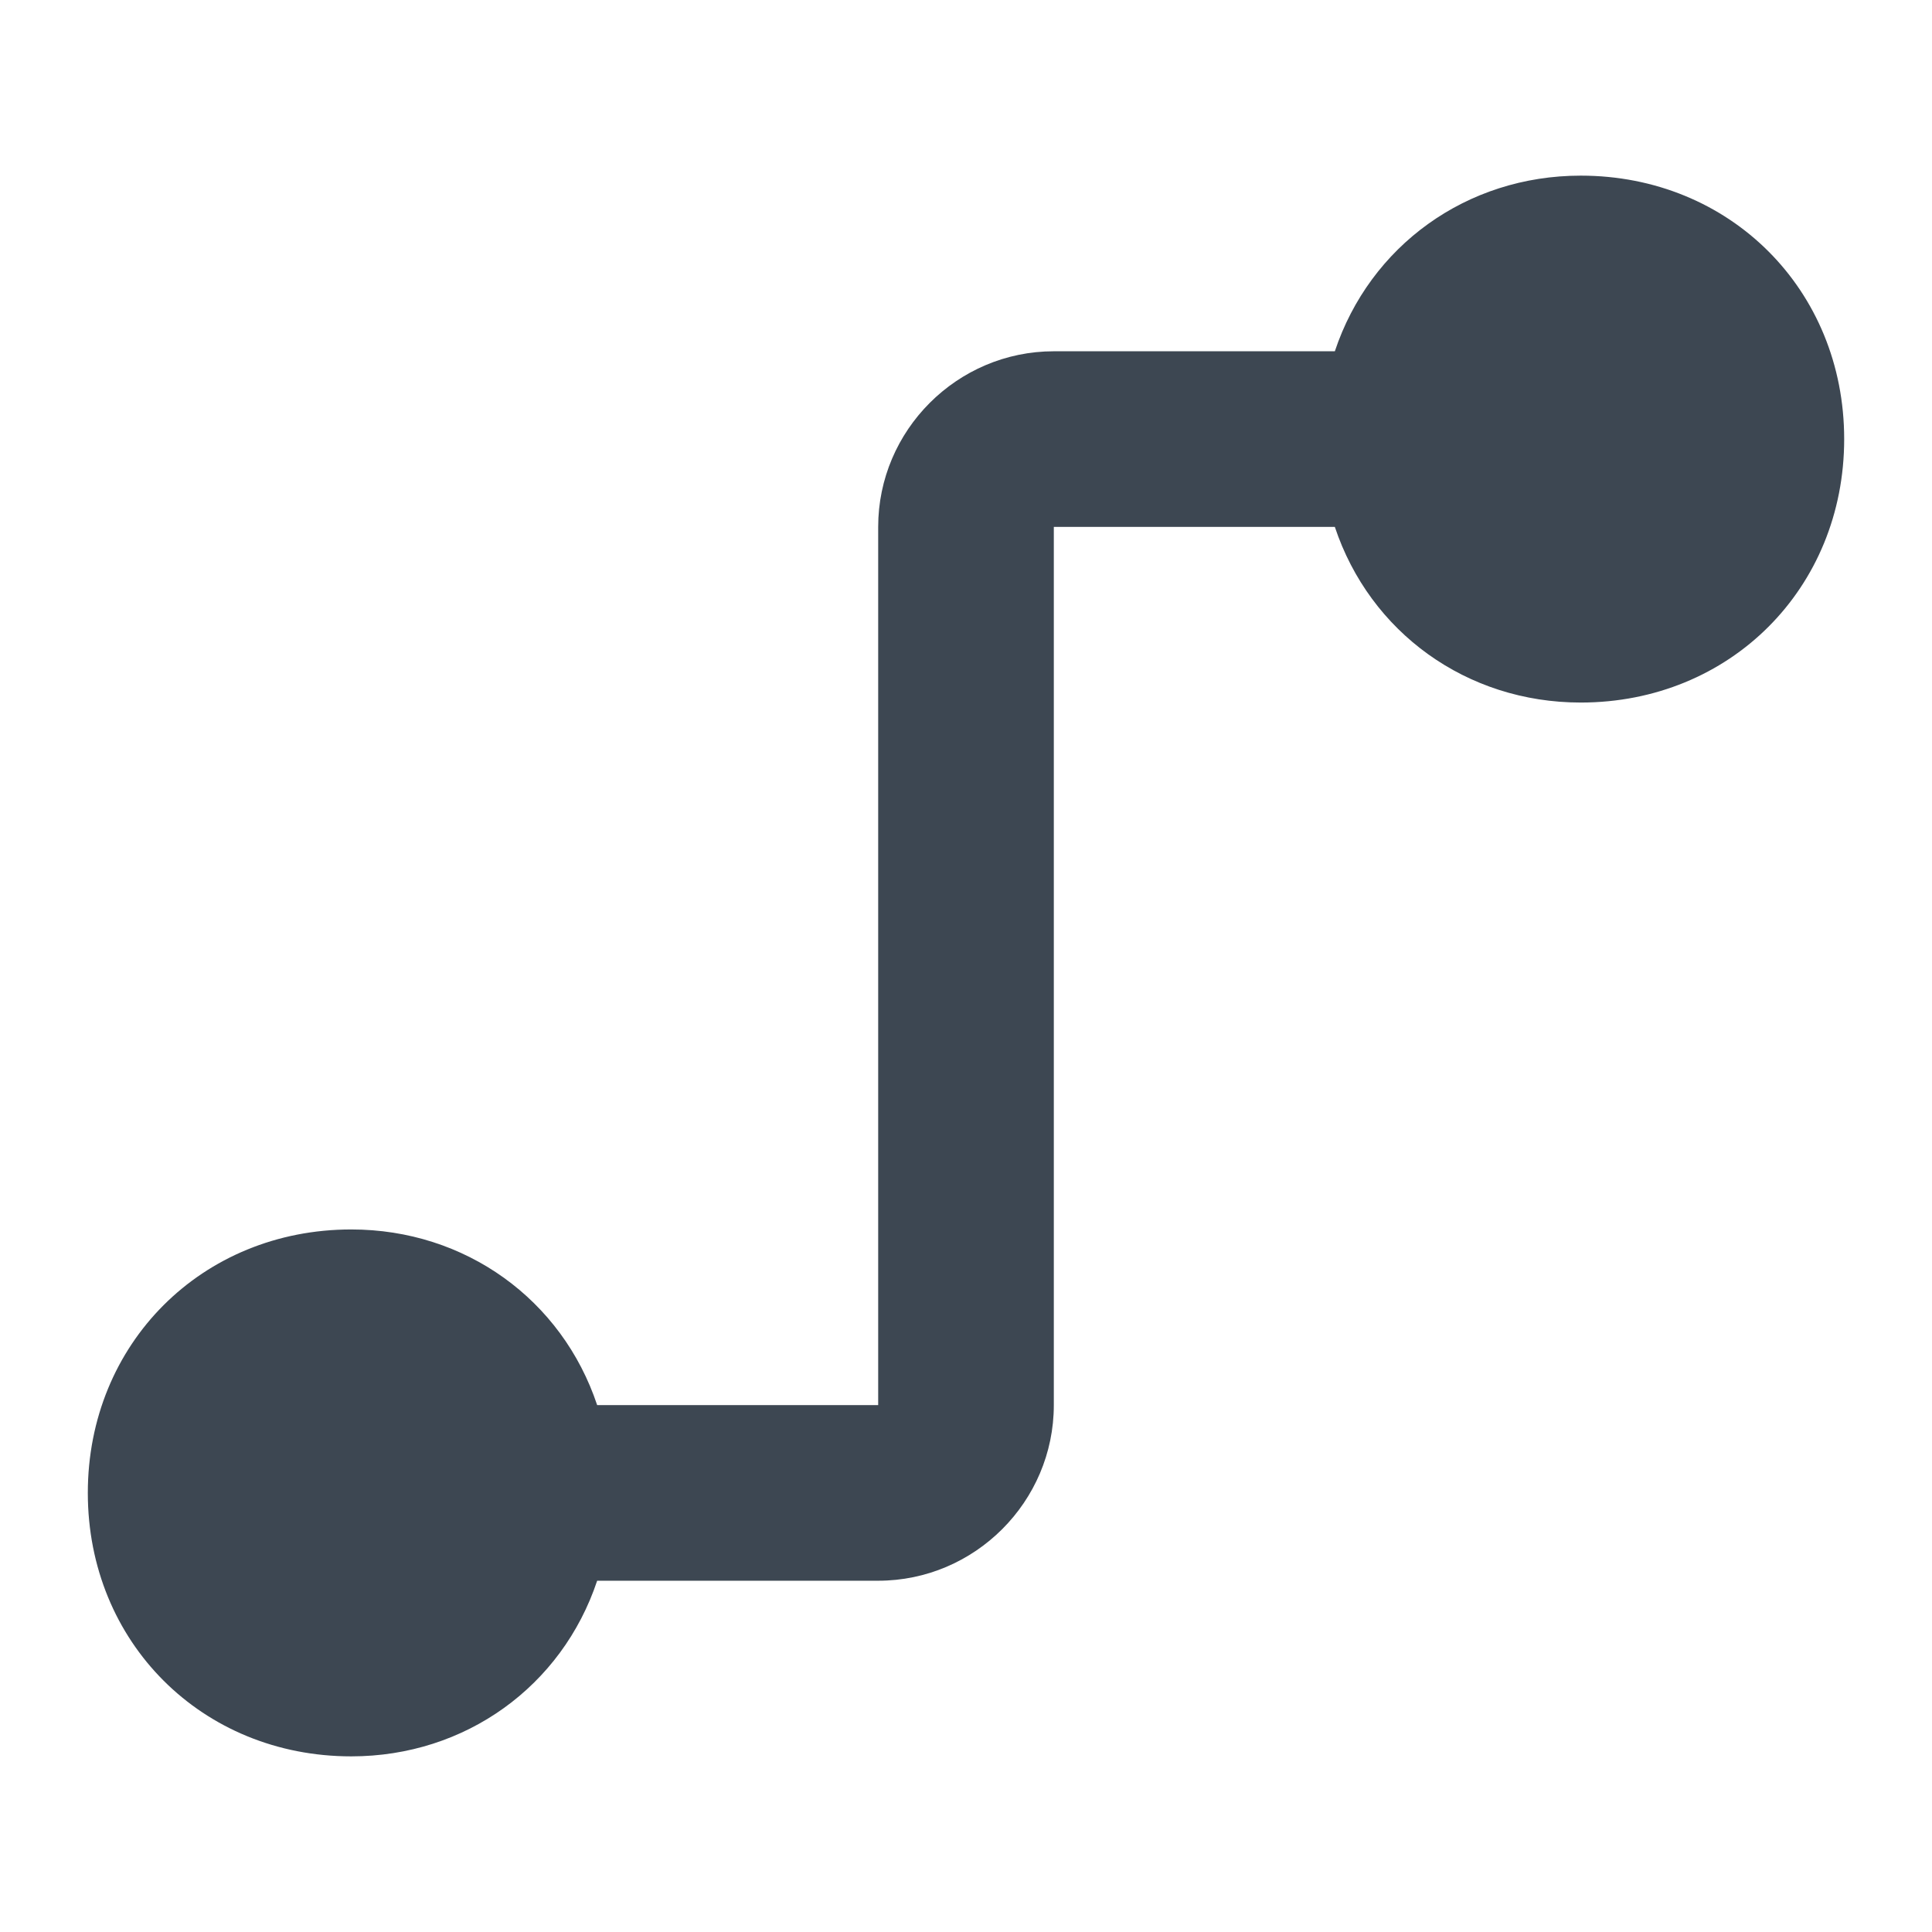
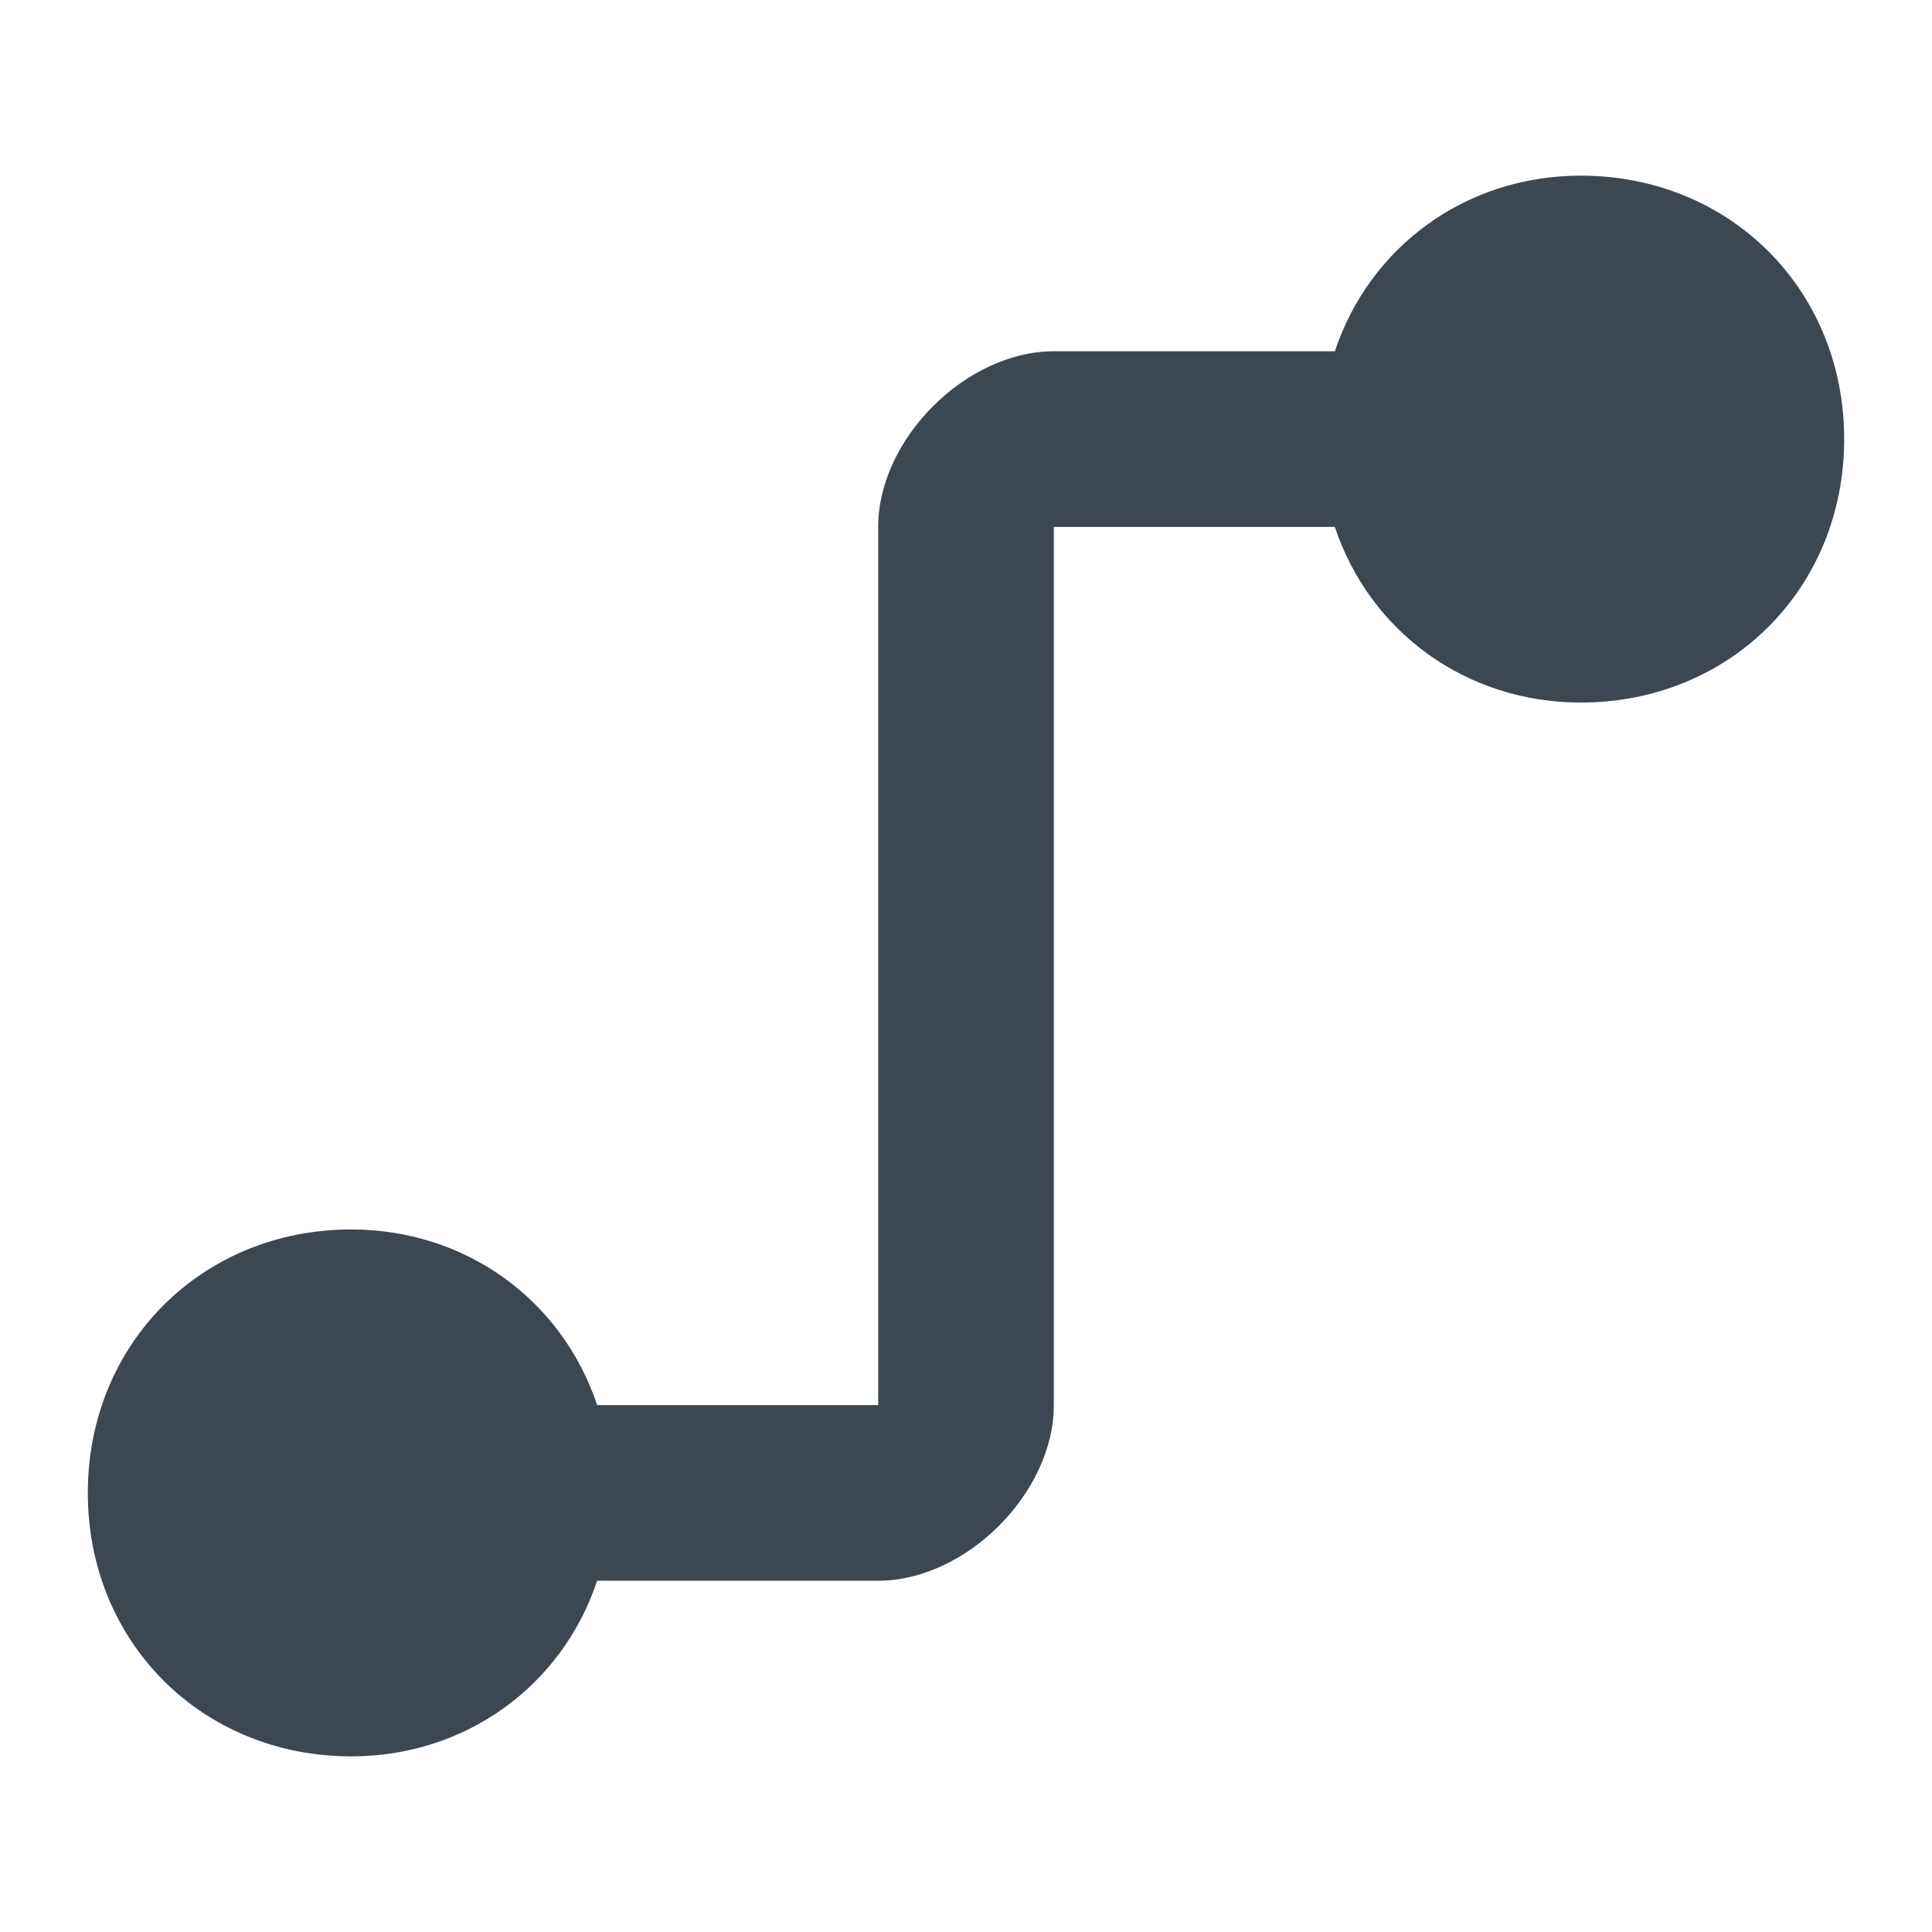
- <svg xmlns="http://www.w3.org/2000/svg" width="22px" height="22px" viewBox="0 0 22 22" version="1.1">
-   <defs />
-   <g id="22px" stroke="none" stroke-width="1" fill="none" fill-rule="evenodd">
-     <g id="icon-linepath-90-22px" fill="#3D4752">
-       <path d="M18,2 C16.7,2 15.6,2.8 15.2,4 L12,4 C10.9,4 10,4.9 10,6 L10,16 L6.8,16 C6.4,14.8 5.3,14 4,14 C2.3,14 1,15.3 1,17 C1,18.7 2.3,20 4,20 C5.3,20 6.4,19.2 6.8,18 L10,18 C11.1,18 12,17.1 12,16 L12,6 L15.2,6 C15.6,7.2 16.7,8 18,8 C19.7,8 21,6.7 21,5 C21,3.3 19.7,2 18,2 L18,2 Z" id="Shape" />
-     </g>
-   </g>
+ <svg xmlns="http://www.w3.org/2000/svg" width="22" height="22">
+   <path d="M18 2c-1.3 0-2.4.8-2.8 2H12c-1 0-2 1-2 2v10H6.8c-.4-1.2-1.5-2-2.8-2-1.7 0-3 1.3-3 3s1.3 3 3 3c1.3 0 2.4-.8 2.8-2H10c1 0 2-1 2-2V6h3.2c.4 1.2 1.5 2 2.8 2 1.7 0 3-1.3 3-3s-1.3-3-3-3z" fill="#3D4752" fill-rule="evenodd" />
</svg>
